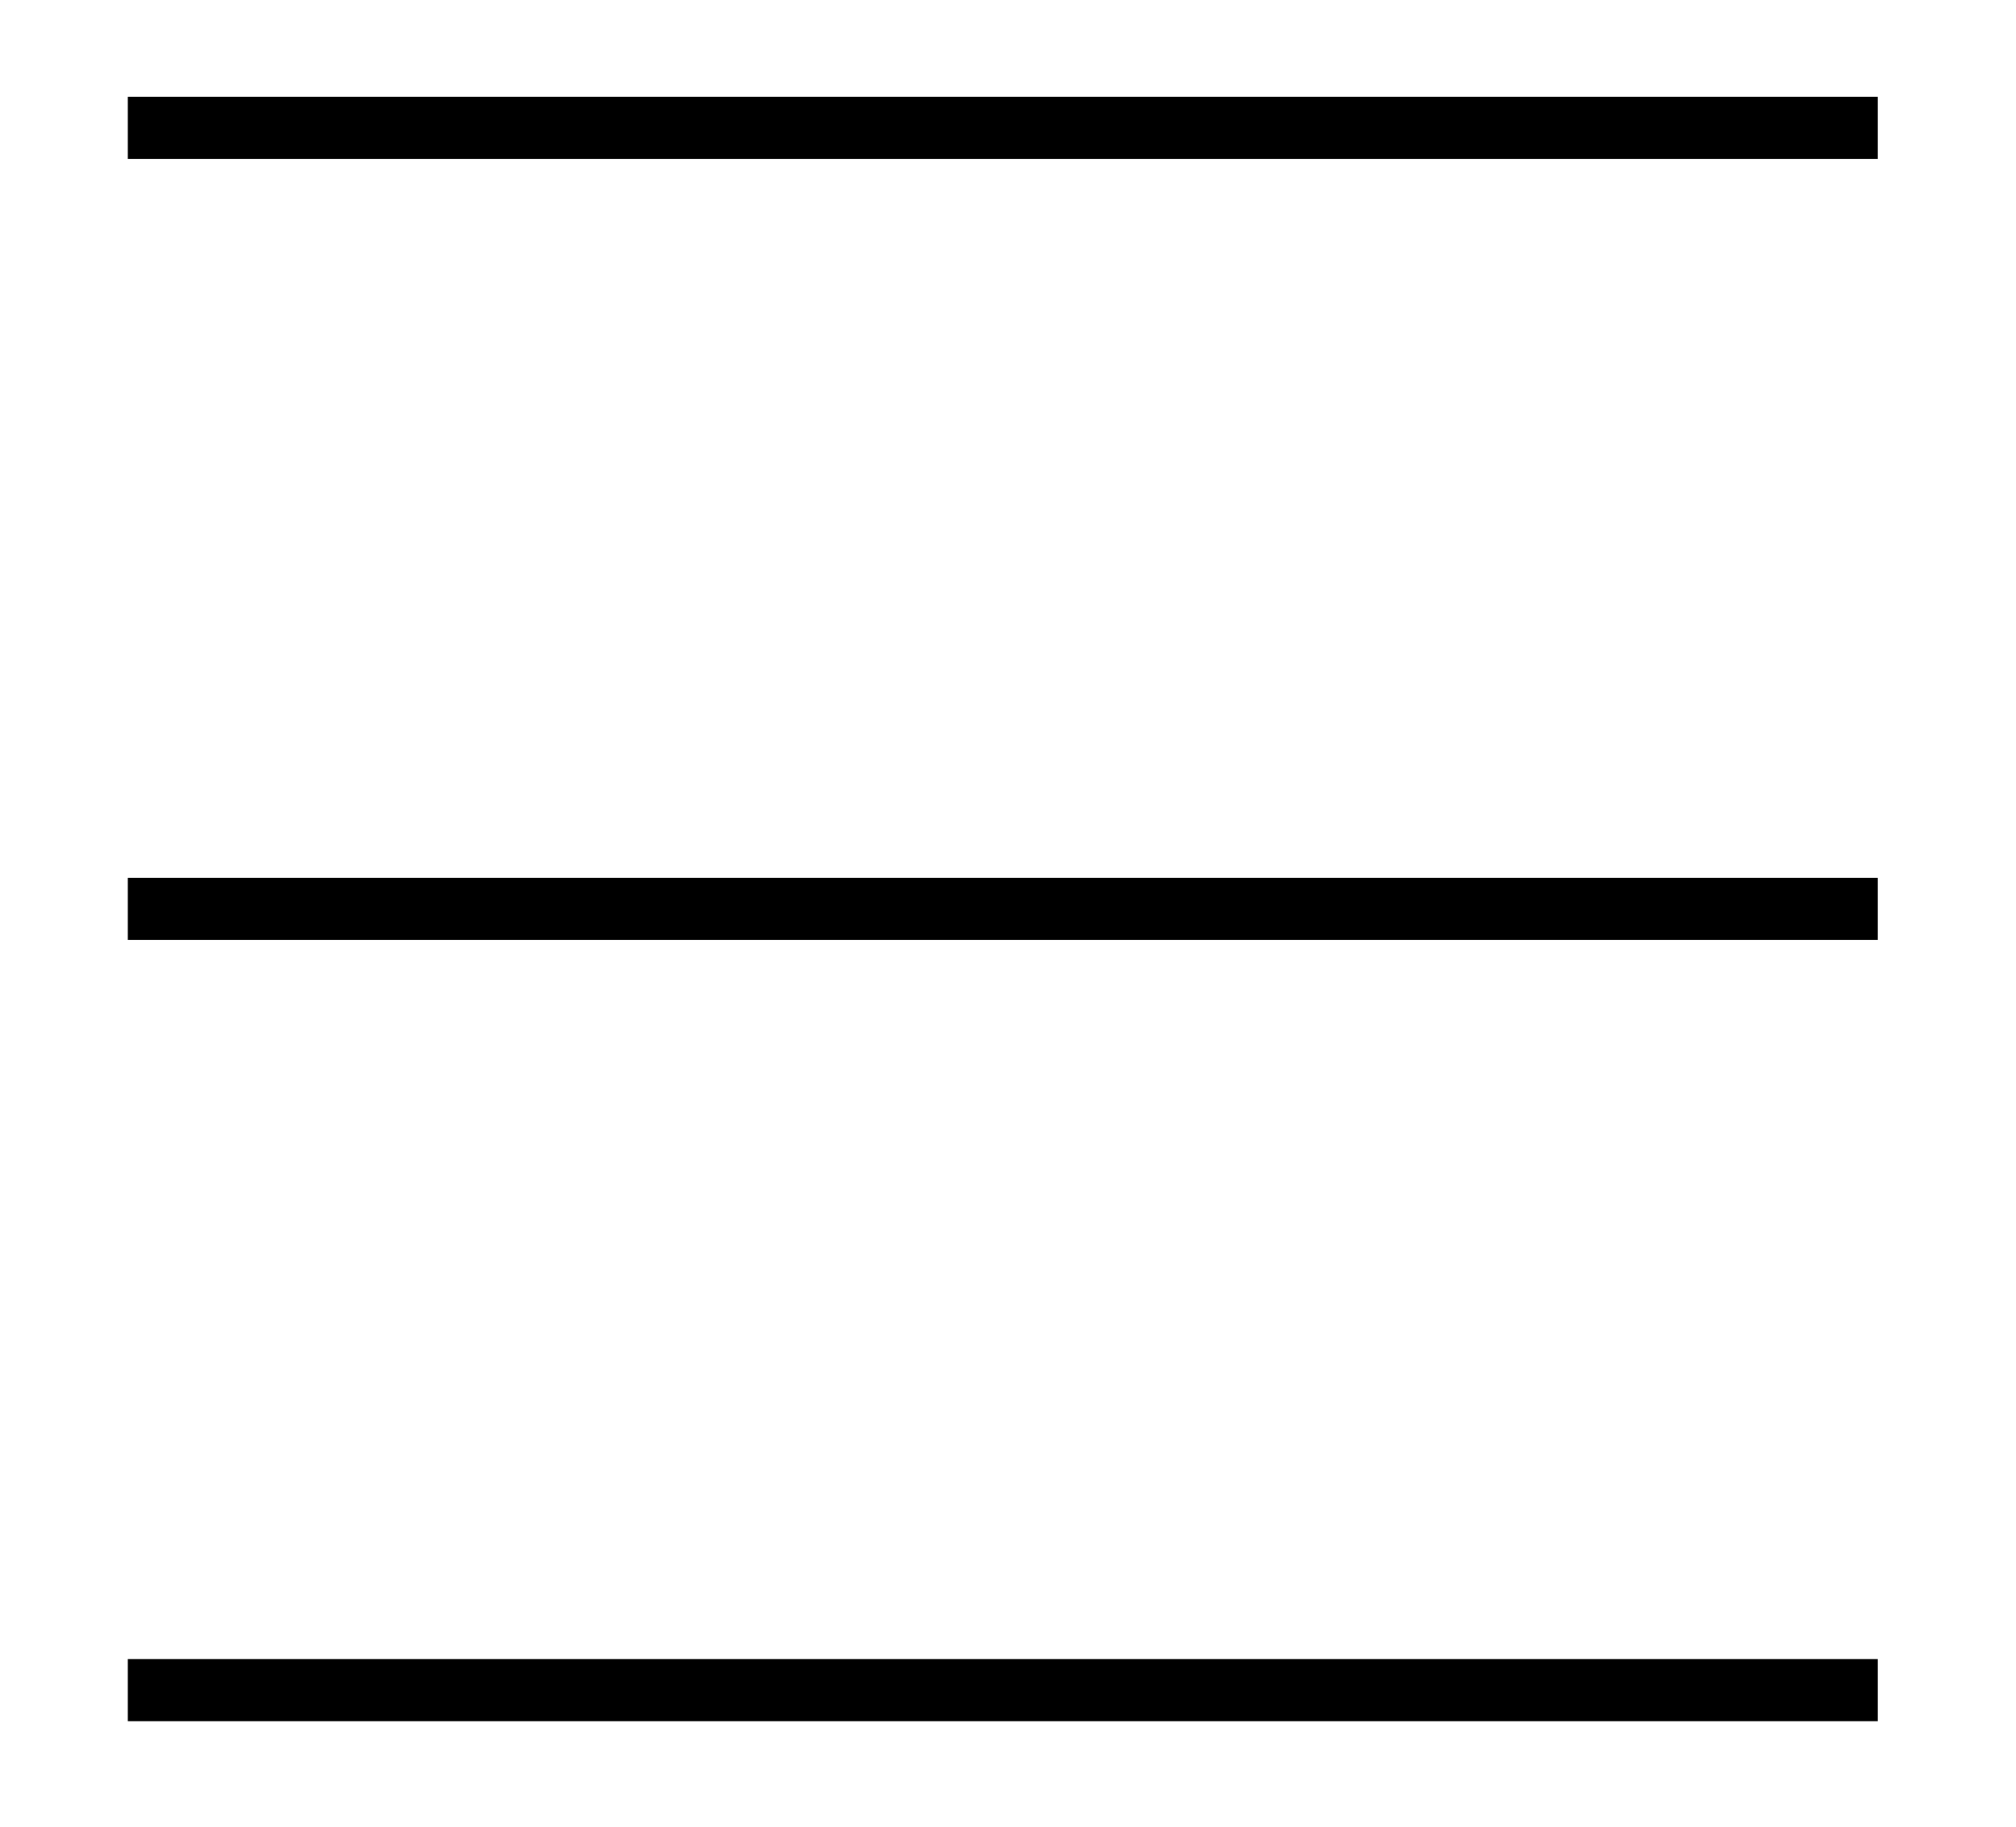
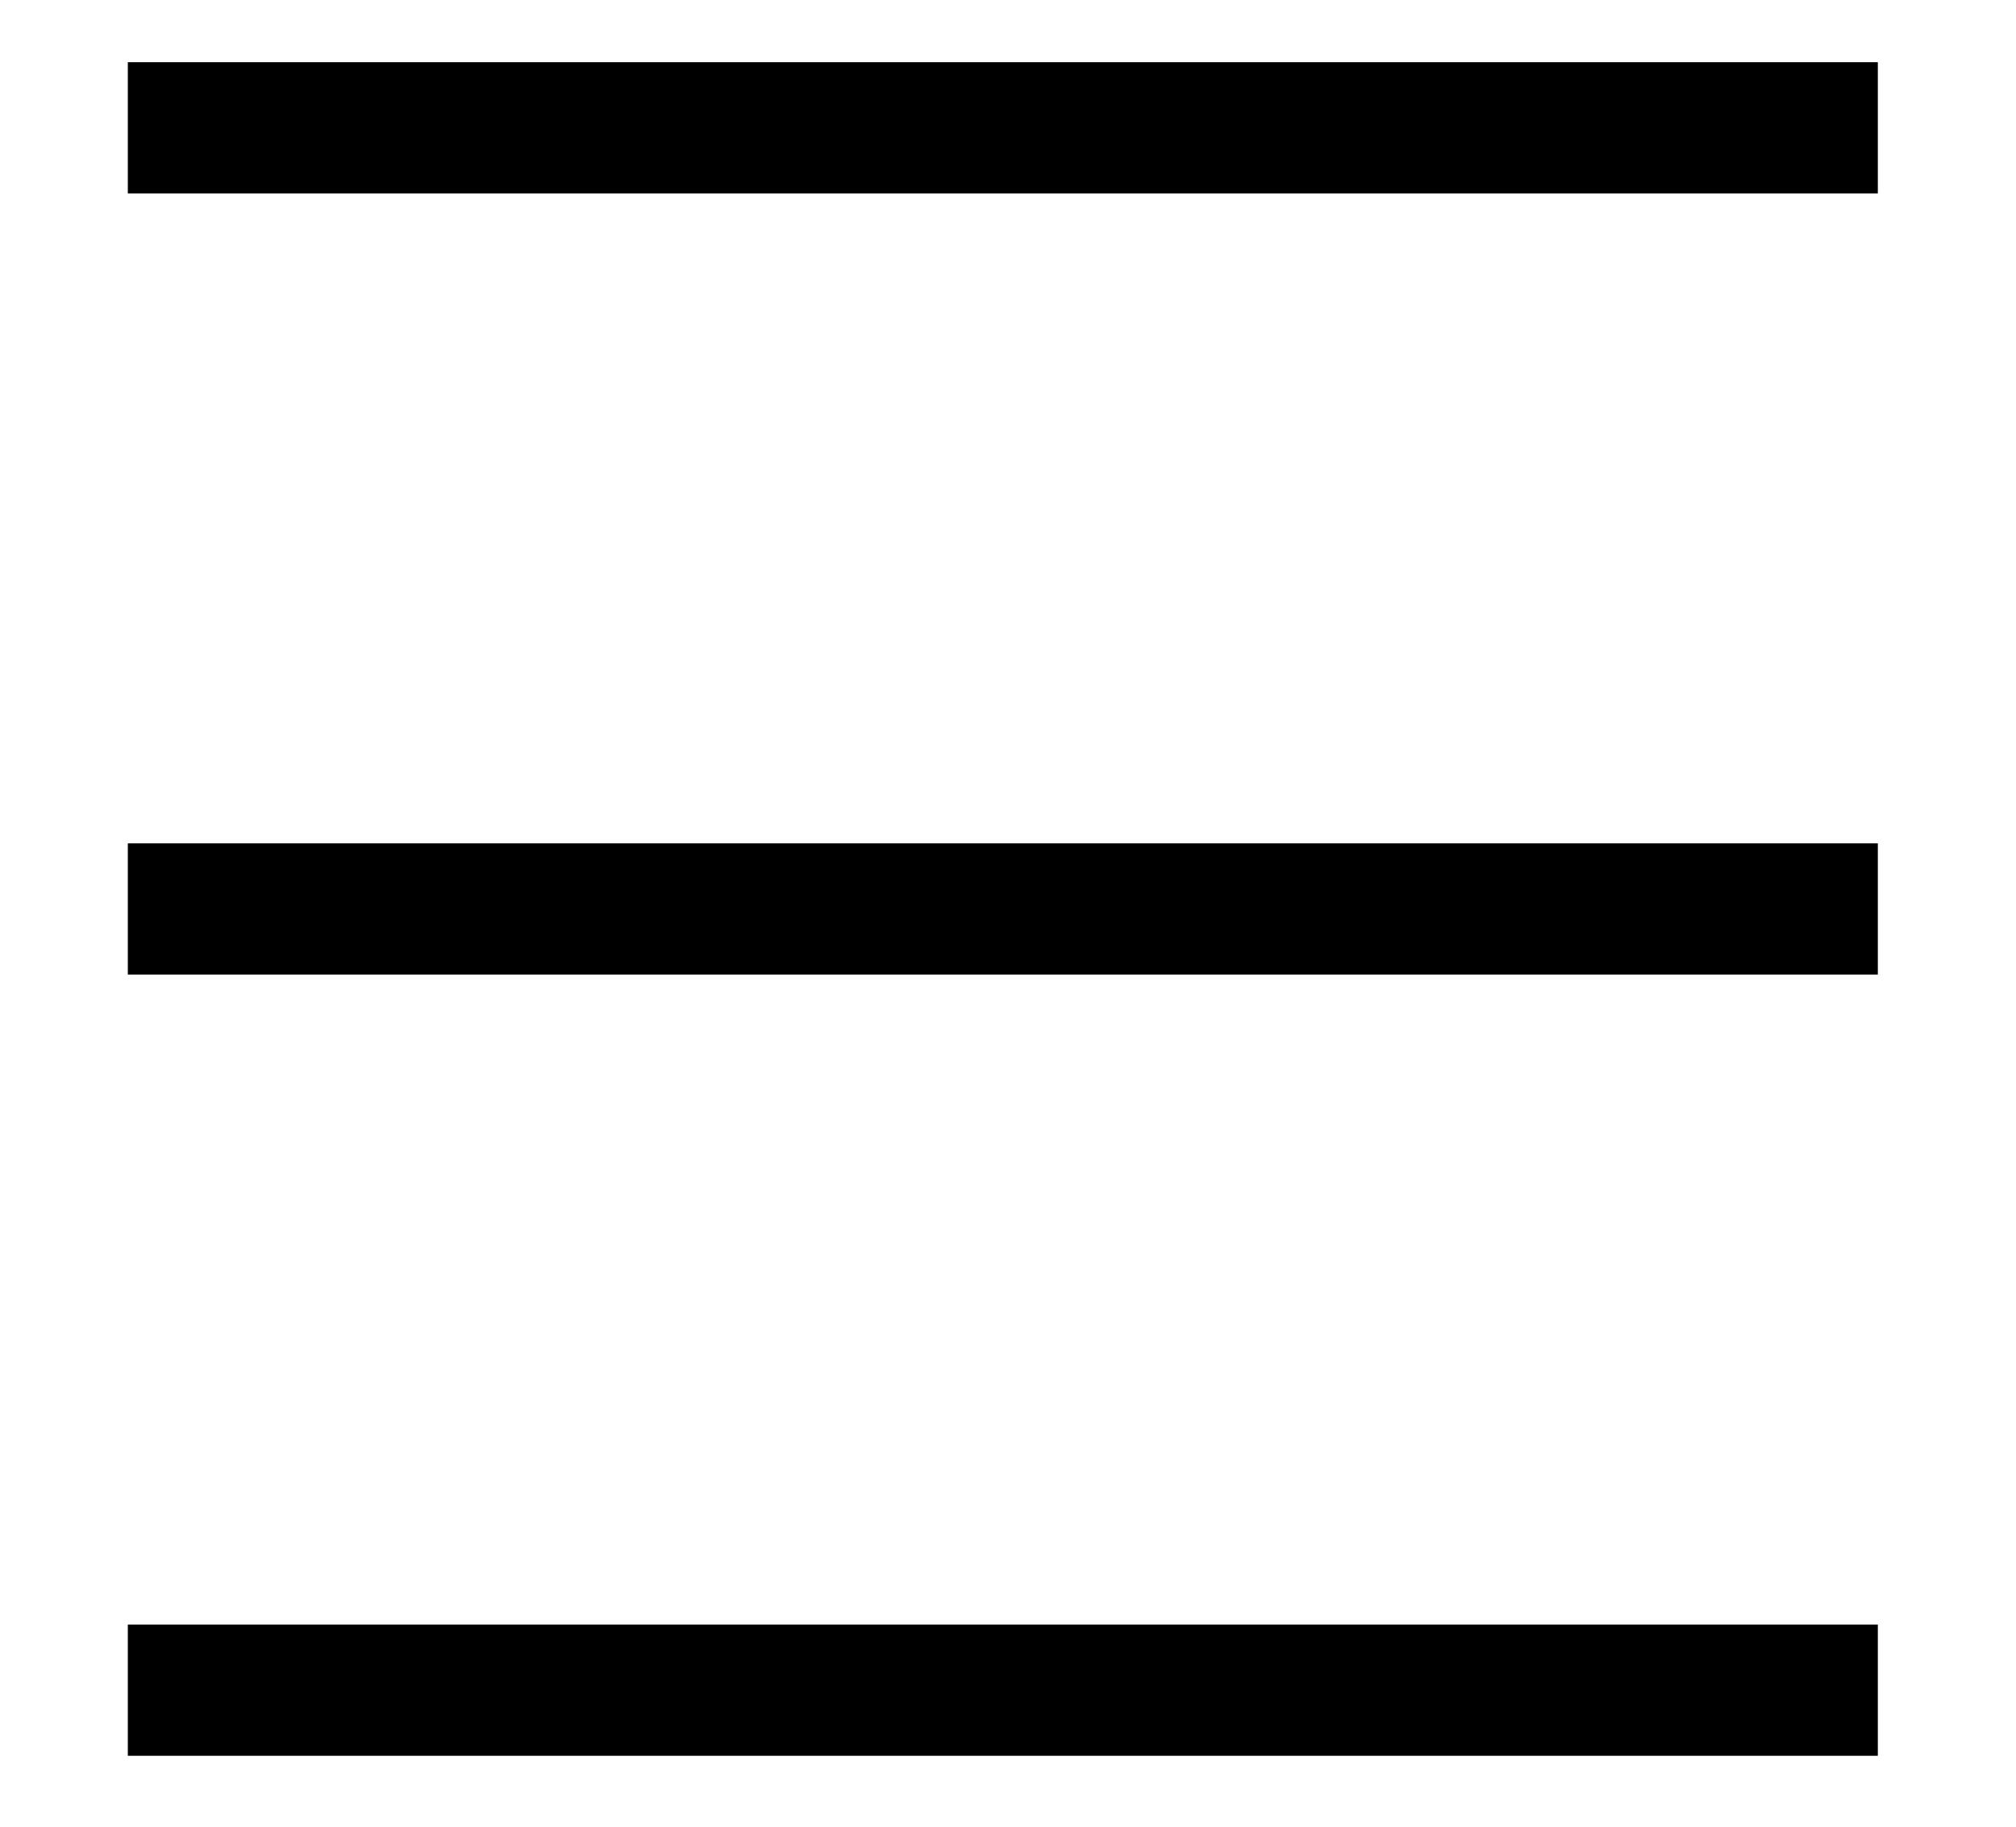
<svg xmlns="http://www.w3.org/2000/svg" width="100%" height="100%" viewBox="0 0 192 174" version="1.1" xml:space="preserve" style="fill-rule:evenodd;clip-rule:evenodd;">
  <g transform="matrix(1,0,0,1,-9446.159,-5599.046)">
    <g transform="matrix(8.333333,0,0,8.333333,0,0)">
      <g transform="matrix(1,0,0,1,1690,743.3465)">
-         <path d="M-555,-70L-535,-70" style="fill:none;fill-rule:nonzero;stroke:black;stroke-width:0.71px;" />
+         <path d="M-555,-70L-535,-70" style="fill:none;fill-rule:nonzero;stroke:black;stroke-width:1.5px;" />
        <g transform="matrix(1,0,0,1,0,5.141732)">
-           <path d="M-555,-66.213L-535,-66.213" style="fill:none;fill-rule:nonzero;stroke:black;stroke-width:0.71px;" />
+           <path d="M-555,-66.213L-535,-66.213" style="fill:none;fill-rule:nonzero;stroke:black;stroke-width:1.5px;" />
        </g>
        <g transform="matrix(1,0,0,1,0,10.28346)">
-           <path d="M-555,-62.425L-535,-62.425" style="fill:none;fill-rule:nonzero;stroke:black;stroke-width:0.71px;" />
+           <path d="M-555,-62.425L-535,-62.425" style="fill:none;fill-rule:nonzero;stroke:black;stroke-width:1.5px;" />
        </g>
      </g>
    </g>
  </g>
</svg>
